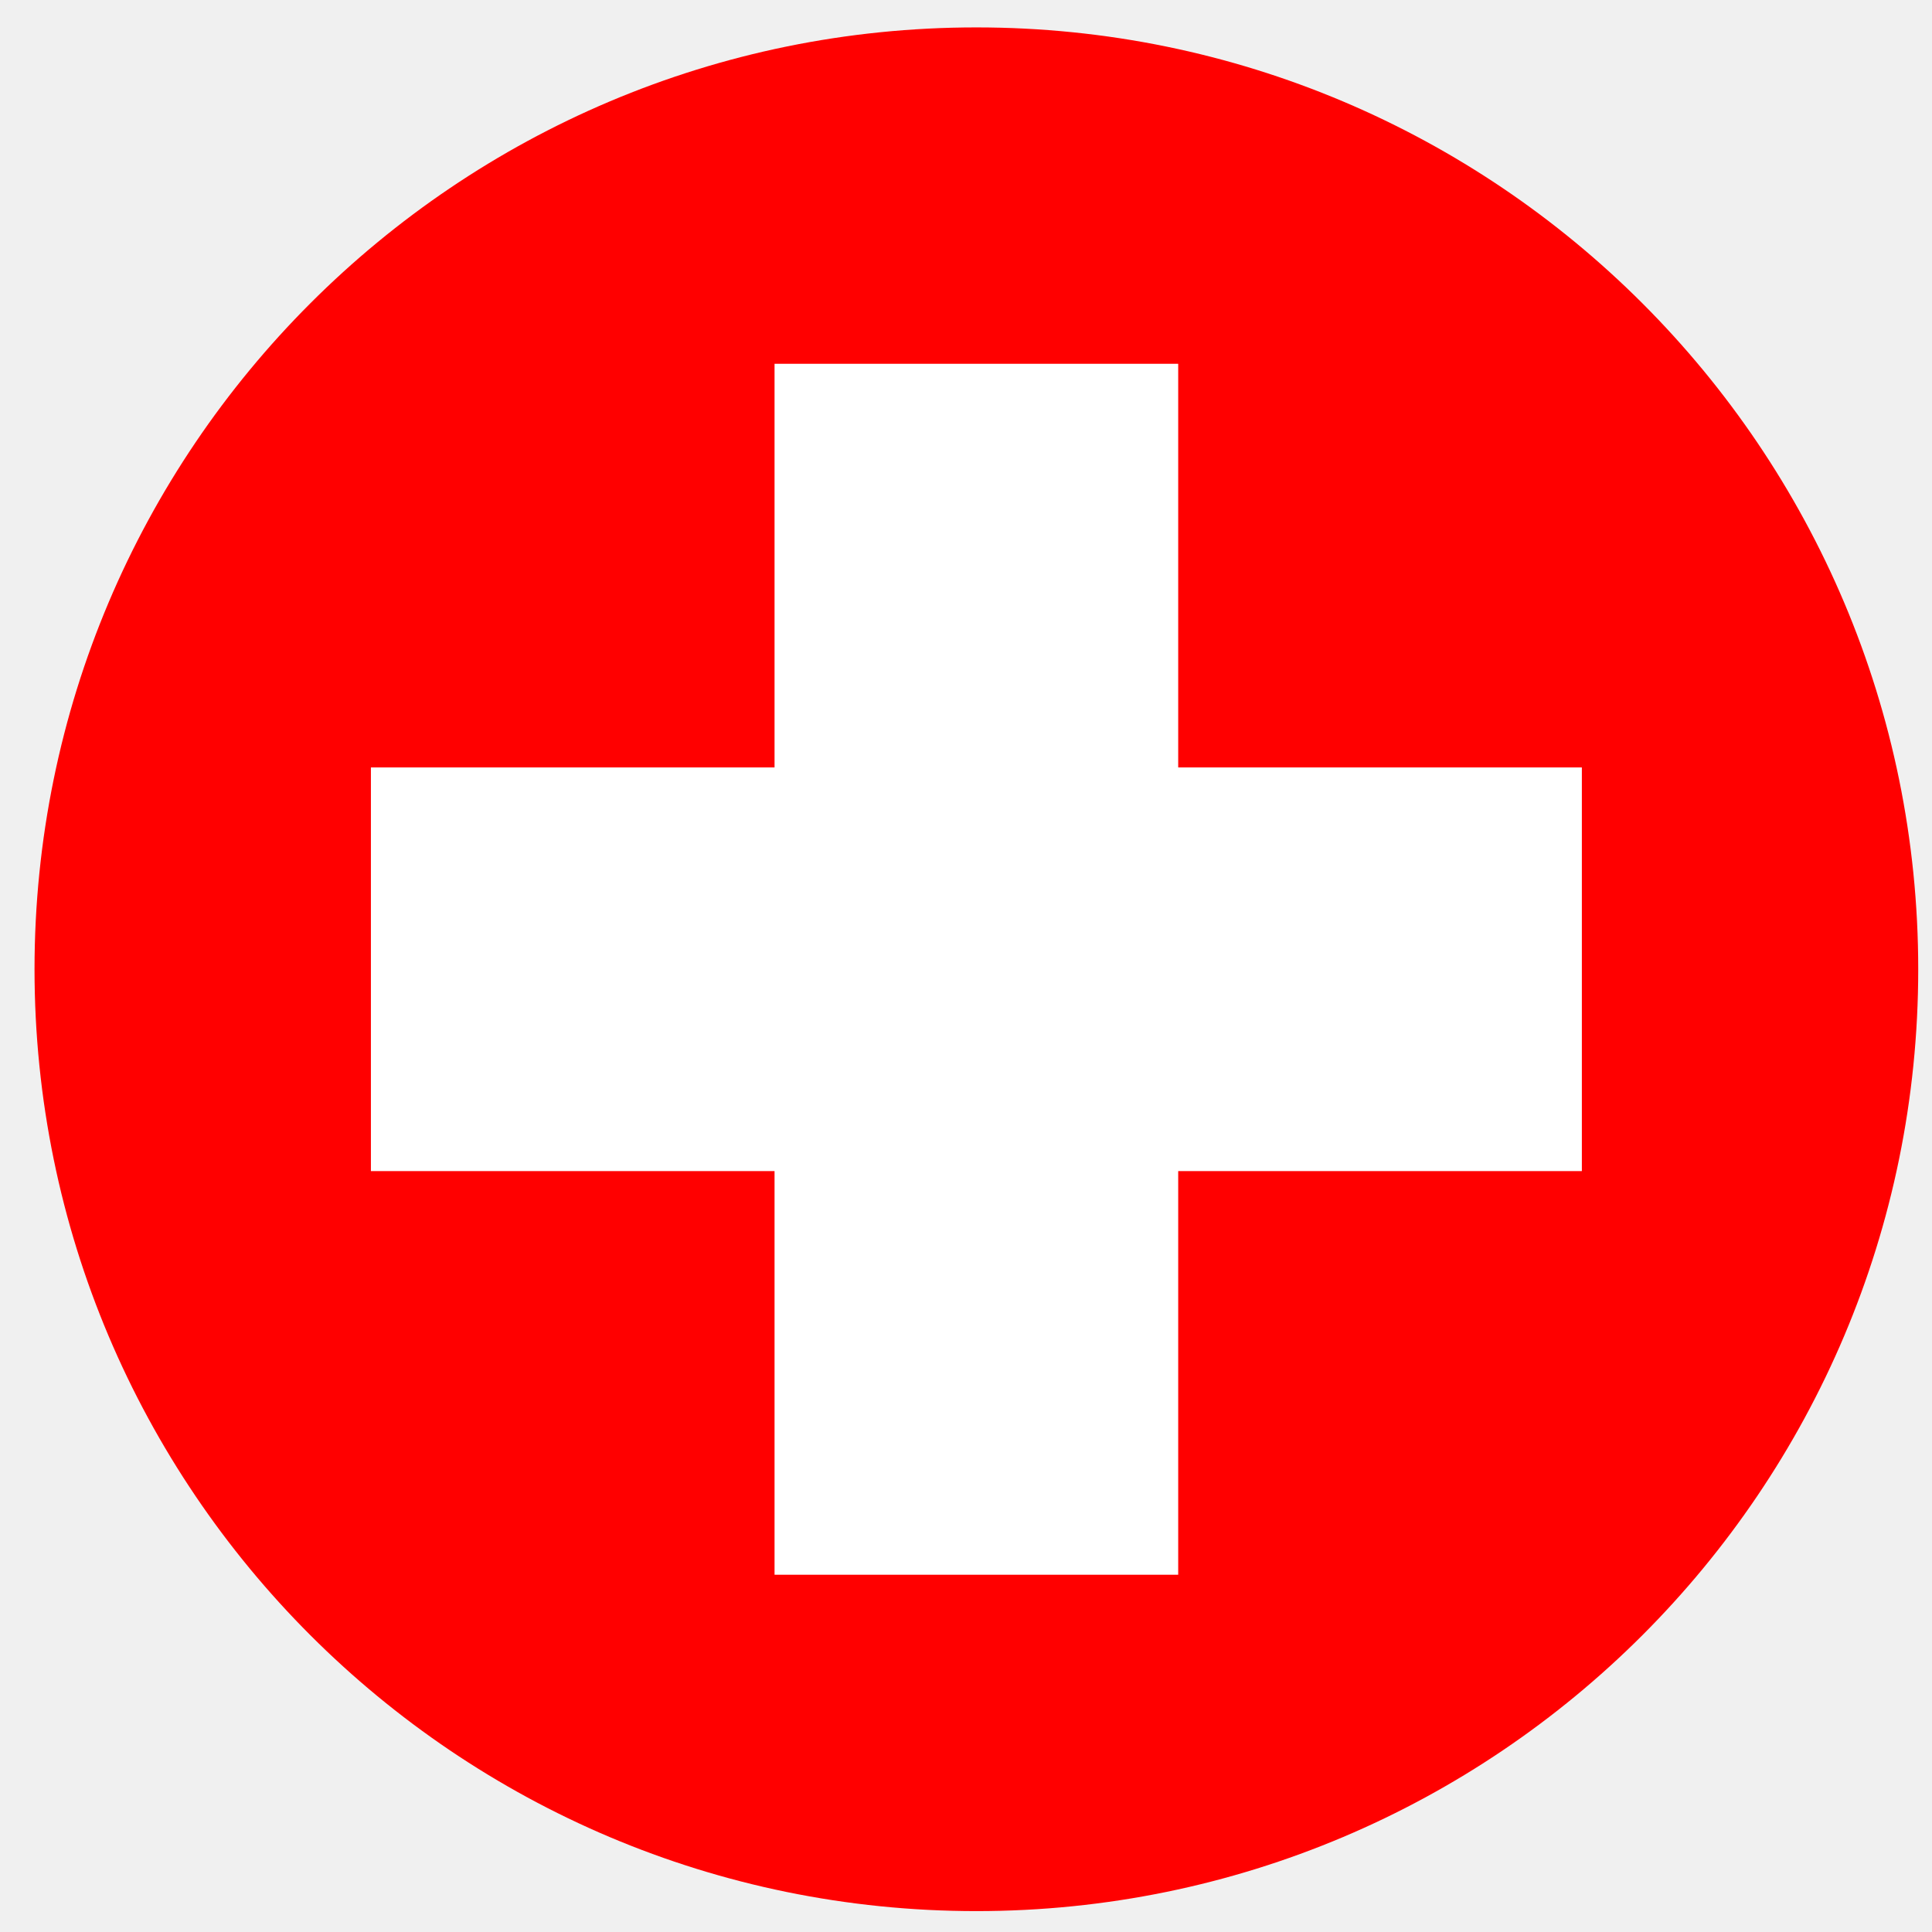
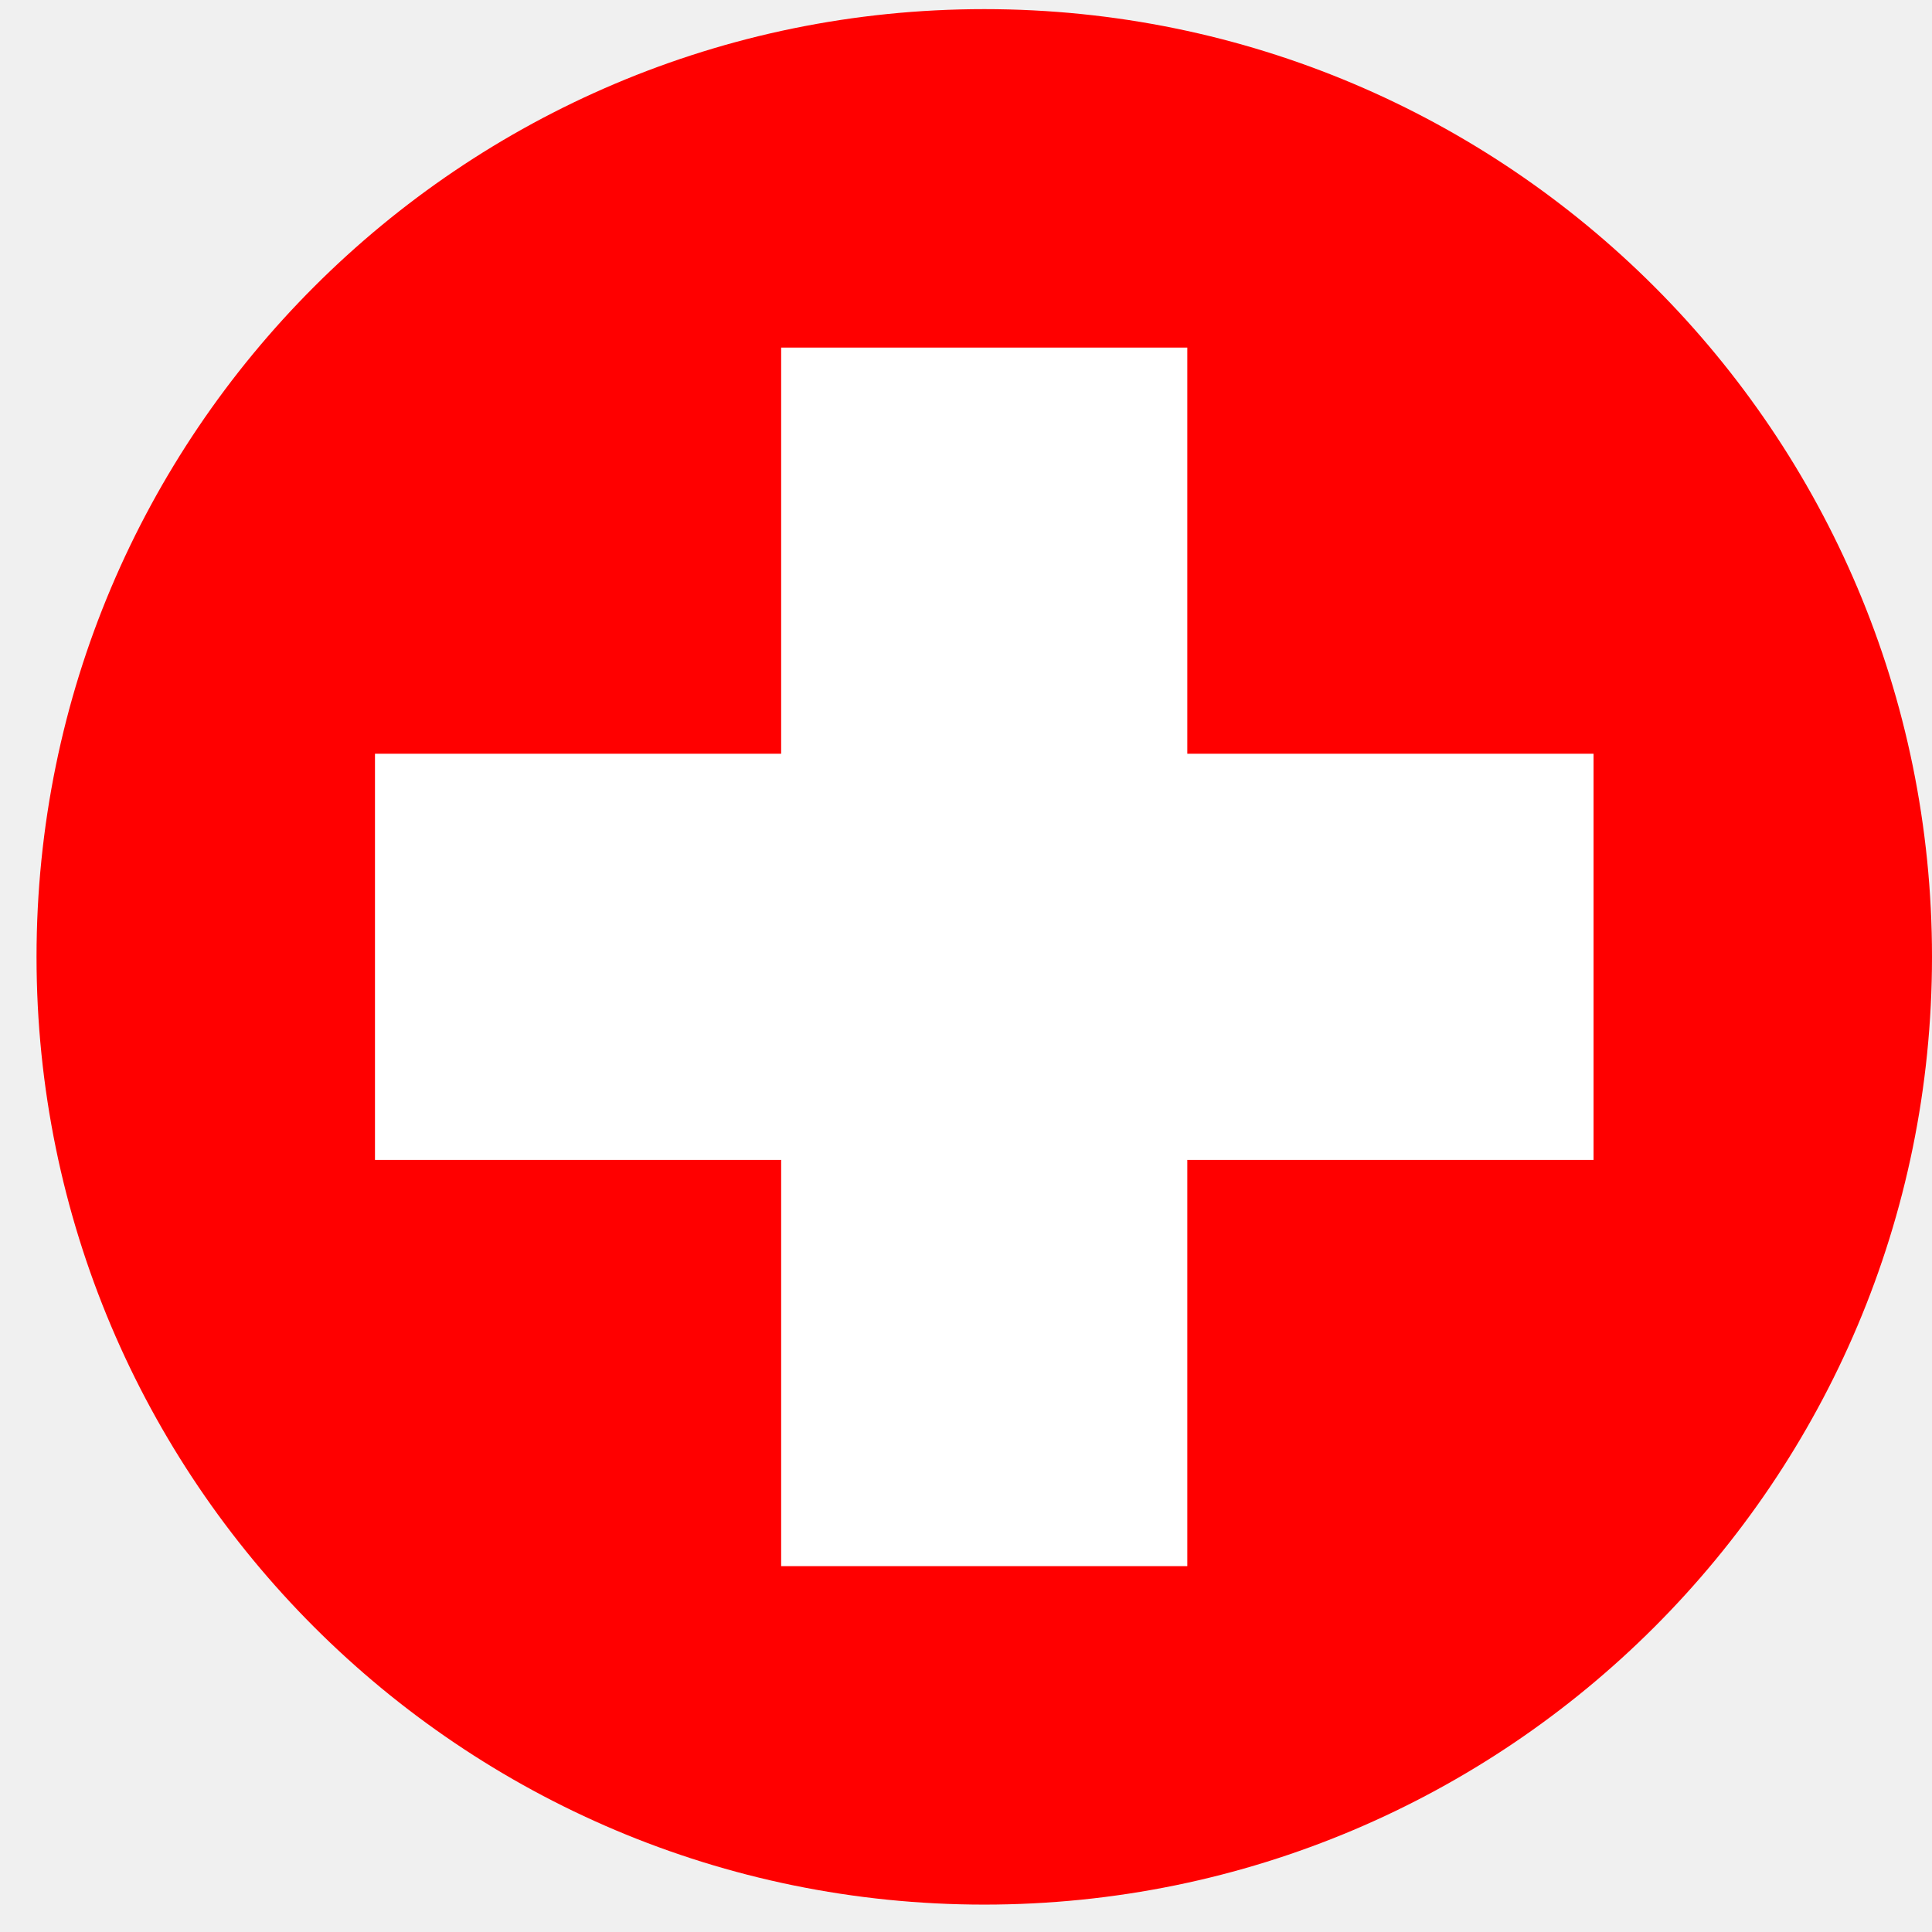
- <svg xmlns="http://www.w3.org/2000/svg" height="200" id="svg2" version="1.0" width="200">
+ <svg xmlns="http://www.w3.org/2000/svg" height="22" id="svg2" version="1.0" width="22">
  <defs id="defs22">
    </defs>
-   <g id="g1327" transform="matrix(0.04083073,0,0,0.04083073,-0.1767767,176.9398)">
-     <path d="M 66.275,1.768 C 24.94,1.768 1.704,23.139 1.704,66.804 v 450.123 c 0,40.844 20.894,62.229 62.192,62.229 H 515.92 c 41.307,0 62.229,-20.316 62.229,-62.229 V 66.804 c 0,-42.601 -20.922,-65.036 -63.522,-65.036 -0.003,0 -448.494,-0.143 -448.352,0 z" id="path1329" style="fill:#111111;fill-opacity:0;stroke:#eeeeee;stroke-width:3.408;stroke-opacity:0" />
+   <g id="g1327" transform="matrix(0.0045196,0,0,0.0045196,0,19.37474)">
+     <path d="M 66.275,1.768 C 24.94,1.768 1.704,23.139 1.704,66.804 l 0,450.123 c 0,40.844 20.894,62.229 62.192,62.229 l 452.024,0 c 41.307,0 62.229,-20.316 62.229,-62.229 l 0,-450.123 c 0,-42.601 -20.922,-65.036 -63.522,-65.036 -0.003,0 -448.494,-0.143 -448.352,0 z" id="path1329" style="fill:#111111;fill-opacity:0;stroke:#eeeeee;stroke-width:3.408;stroke-opacity:0" />
  </g>
-   <g id="g2319" transform="matrix(0.04083073,0,0,0.04083073,35.72533,178.4426)">
+   <g id="g2319" transform="matrix(0.04083073,0,0,0.04083073,-52.47346,87.74703)">
    <path d="" id="path2323" style="fill:#0089cd;stroke:none" />
  </g>
-   <g id="g2325" transform="matrix(0.04083073,0,0,0.04083073,35.72533,178.4426)">
+   <g id="g2325" transform="matrix(0.04083073,0,0,0.04083073,-52.47346,87.74703)">
    <path d="" id="path2329" style="fill:#0089cd;stroke:none" />
  </g>
-   <circle style="fill:#ff0000;fill-opacity:1;stroke:none;stroke-width:17.51;stroke-miterlimit:4;stroke-dasharray:none;stroke-opacity:1" id="path1494" cx="101.074" cy="100.337" r="97.5" />
-   <rect style="fill:#ffffff;fill-opacity:1;stroke:none;stroke-width:14.254;stroke-linecap:round;stroke-miterlimit:4;stroke-dasharray:none;stroke-opacity:1" id="rect1712" width="125.357" height="41.786" x="38.396" y="79.445" />
-   <rect style="fill:#ffffff;fill-opacity:1;stroke:none;stroke-width:14.254;stroke-linecap:round;stroke-miterlimit:4;stroke-dasharray:none;stroke-opacity:1" id="rect1712-5" width="125.357" height="41.786" x="37.659" y="-121.967" transform="rotate(90)" />
+   <circle style="fill:#ff0000;fill-opacity:1;stroke:none;stroke-width:17.51;stroke-miterlimit:4;stroke-dasharray:none;stroke-opacity:1" id="path1494" cx="11.208" cy="10.896" r="10.792" />
+   <rect style="fill:#ffffff;fill-opacity:1;stroke:none;stroke-width:14.254;stroke-linecap:round;stroke-miterlimit:4;stroke-dasharray:none;stroke-opacity:1" id="rect1712" width="13.876" height="4.625" x="4.27" y="8.583" />
+   <rect style="fill:#ffffff;fill-opacity:1;stroke:none;stroke-width:14.254;stroke-linecap:round;stroke-miterlimit:4;stroke-dasharray:none;stroke-opacity:1" id="rect1712-5" width="13.876" height="4.625" x="3.958" y="-13.52" transform="matrix(0,1,-1,0,0,0)" />
</svg>
